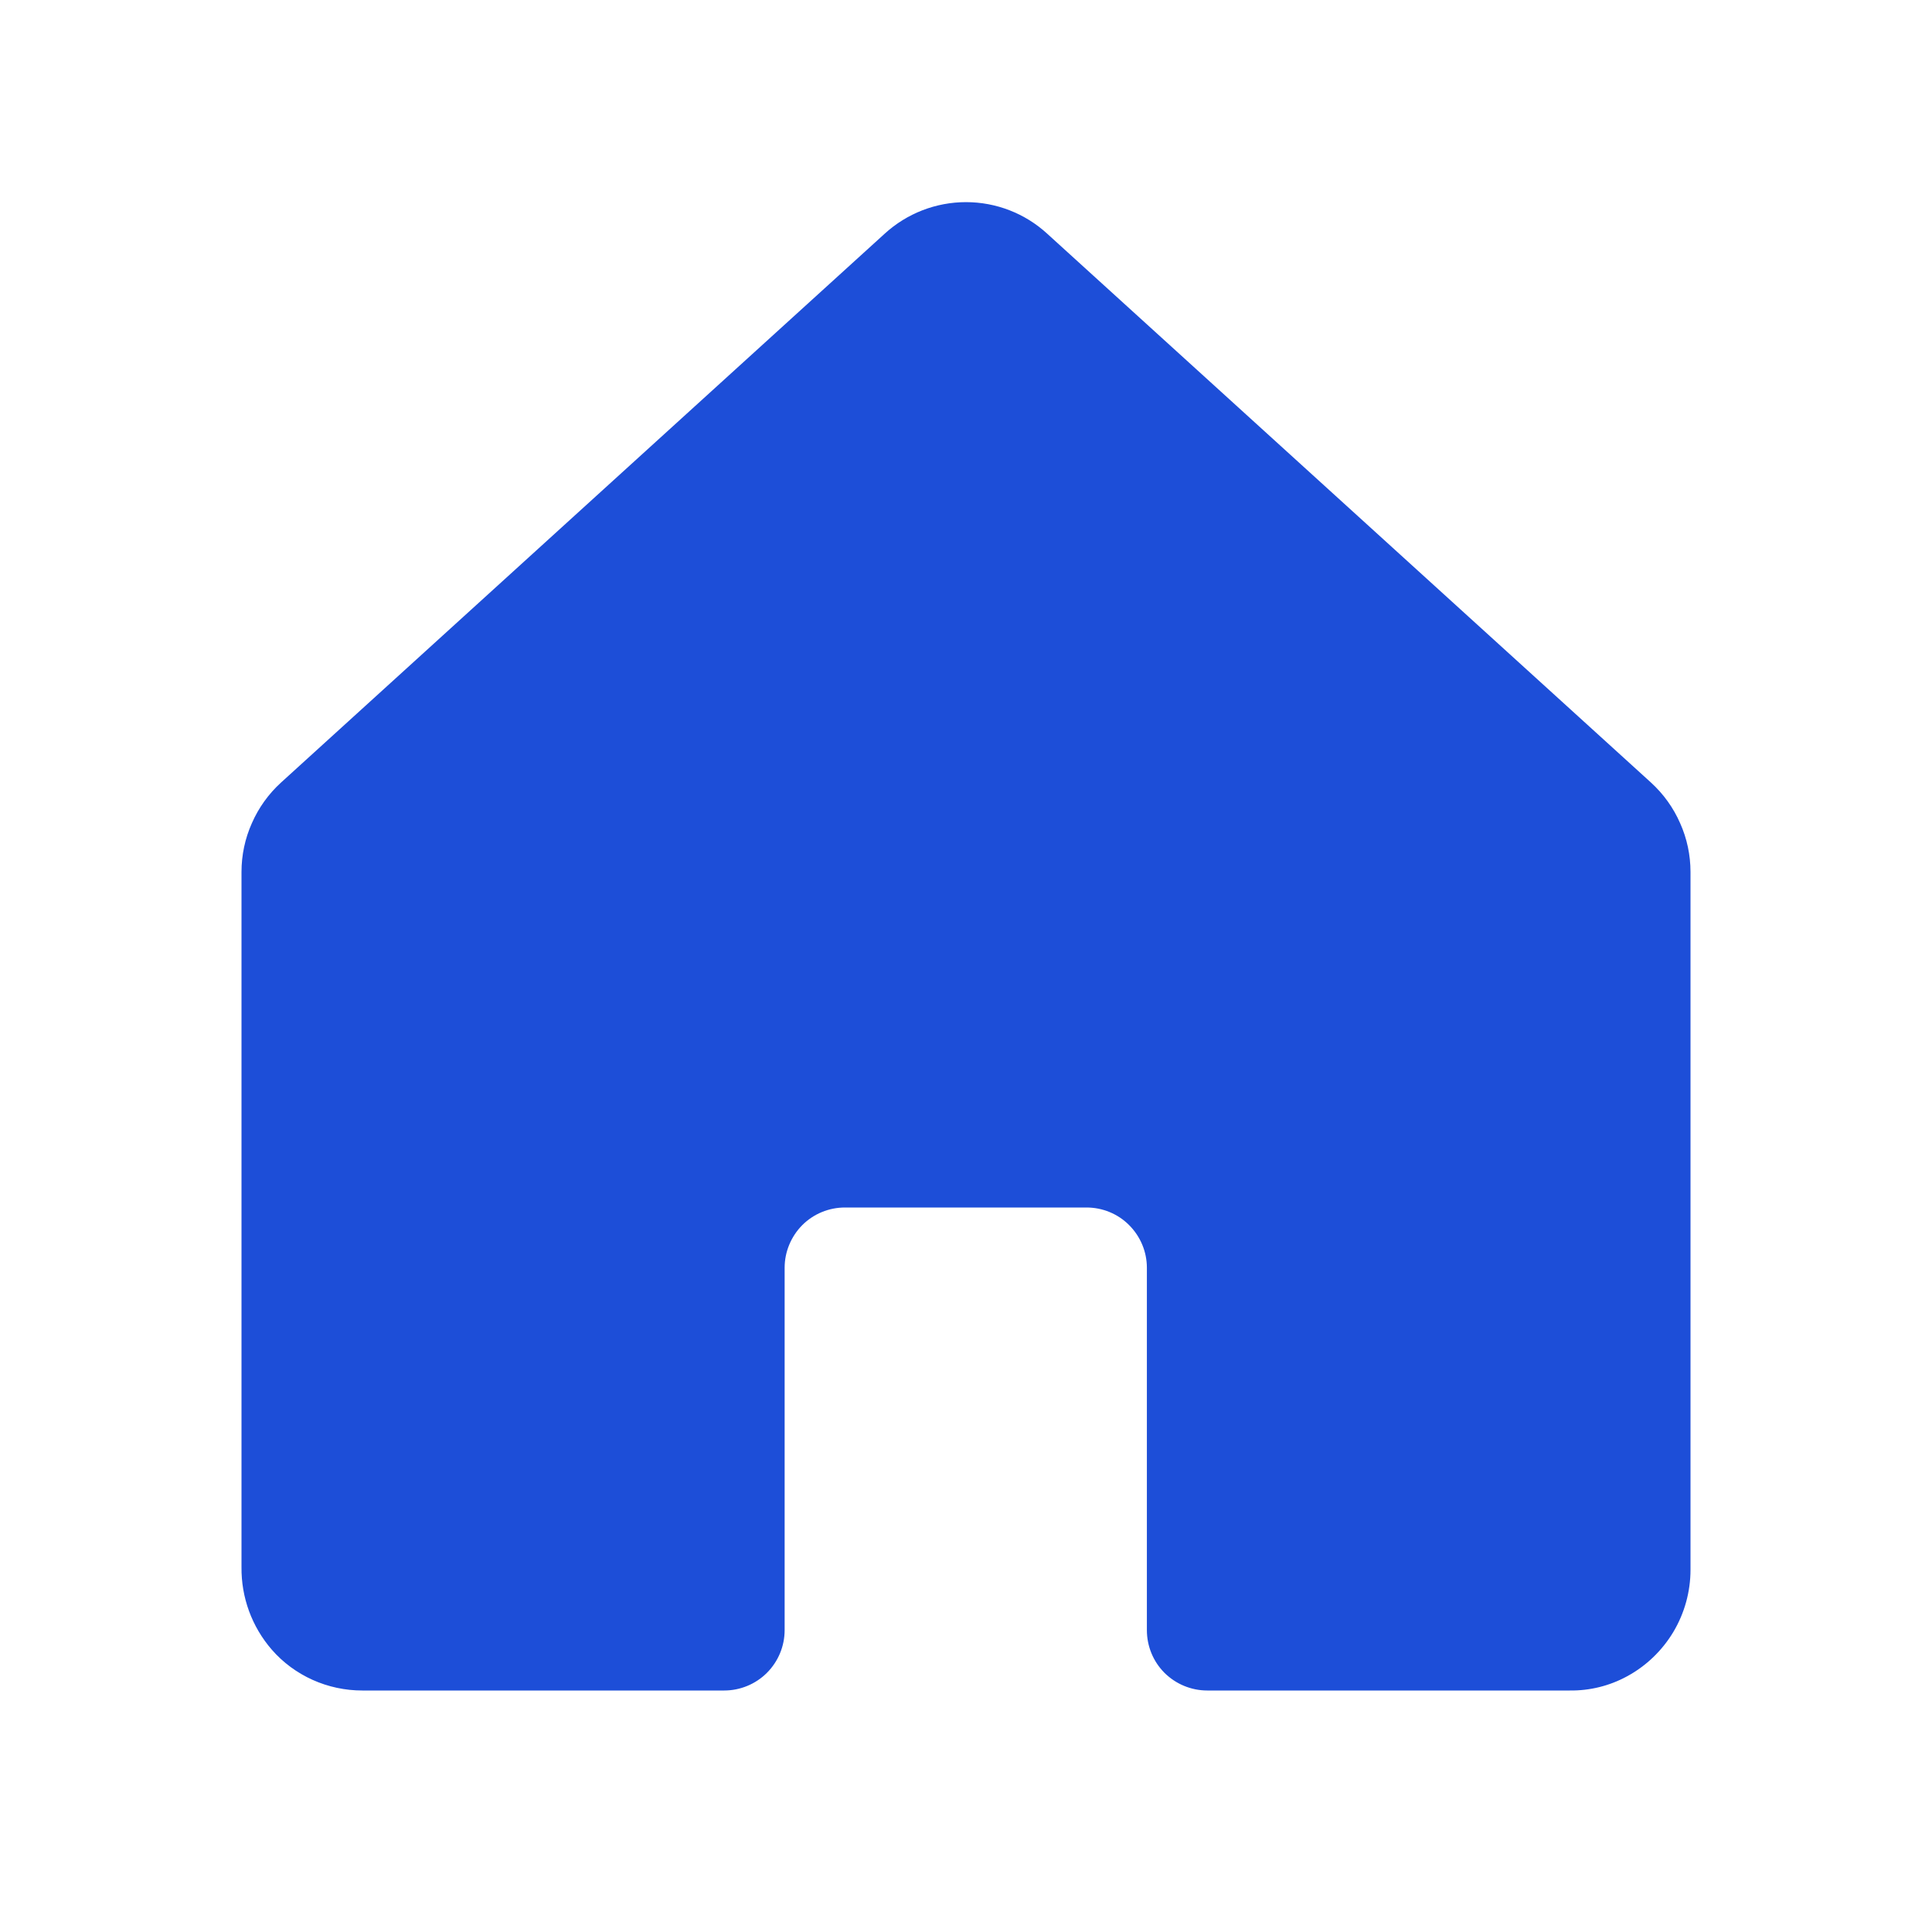
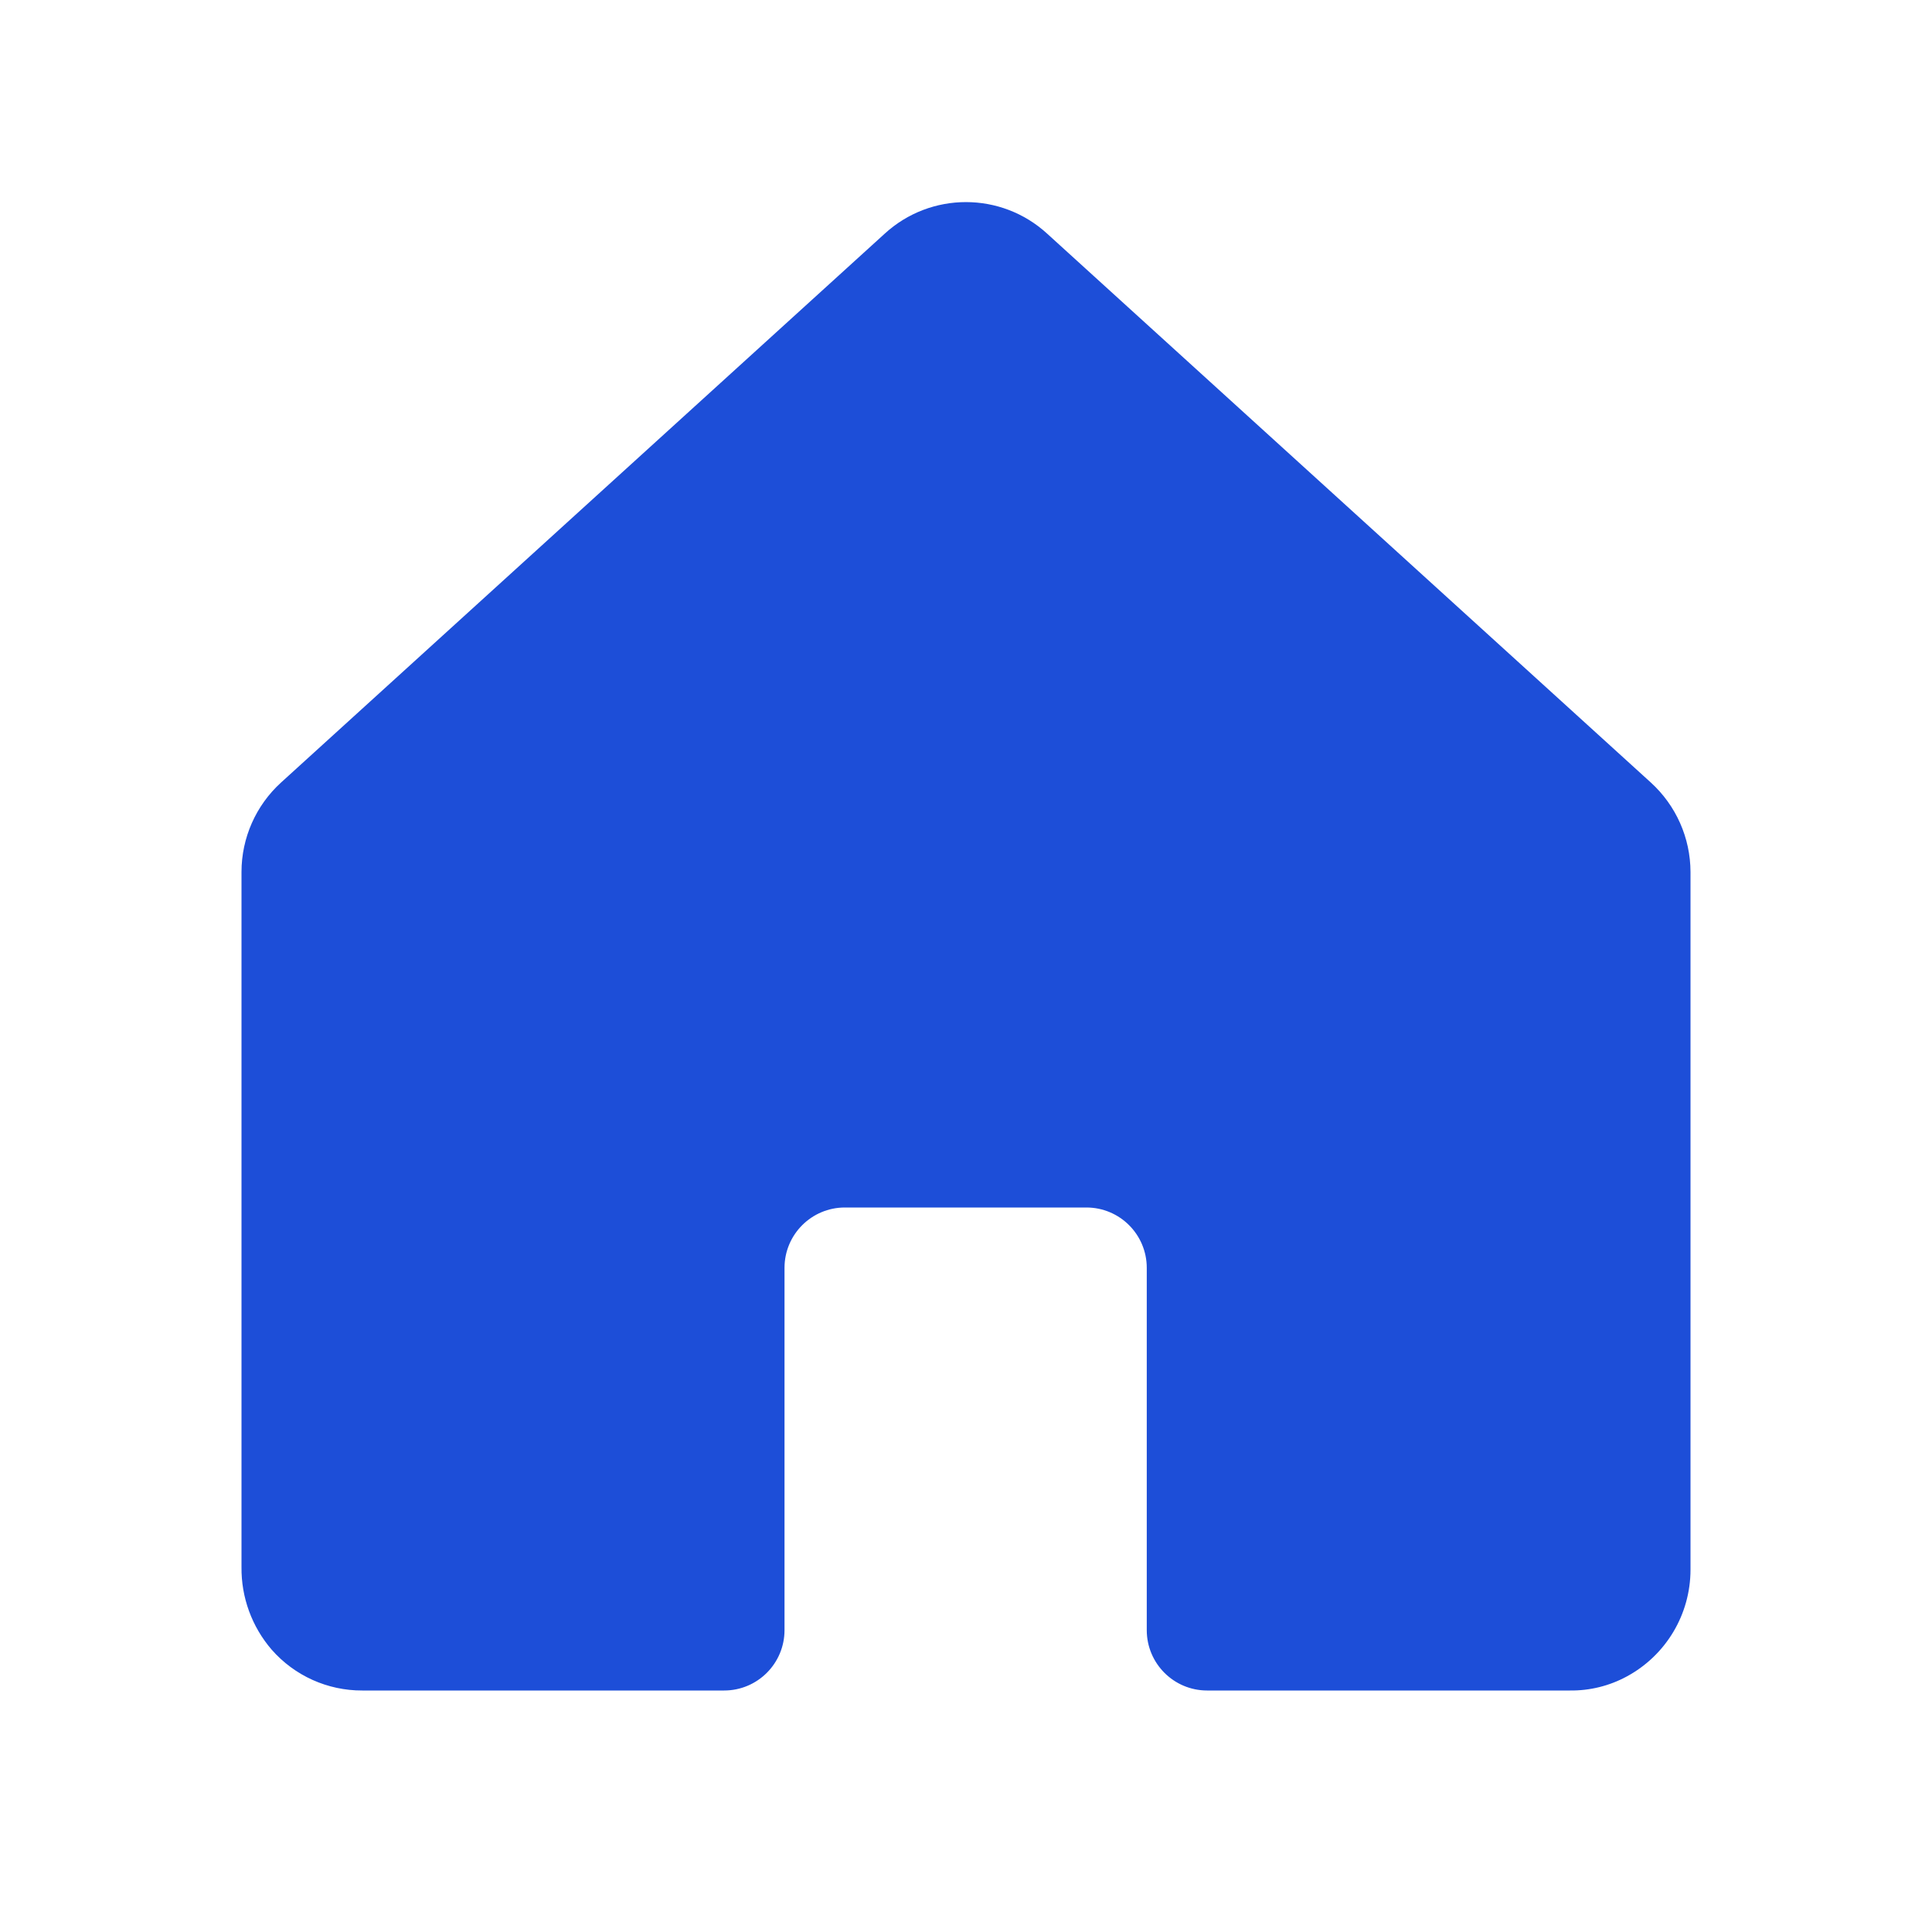
- <svg xmlns="http://www.w3.org/2000/svg" width="16" height="16" viewBox="0 0 16 16" fill="none">
-   <path d="M14 7.221V13C14 13.181 13.951 13.359 13.858 13.515C13.765 13.67 13.632 13.798 13.472 13.884C13.328 13.962 13.166 14.002 13.001 14H9.998C9.865 14 9.738 13.947 9.644 13.854C9.55 13.76 9.498 13.633 9.498 13.5V10.499C9.498 10.367 9.445 10.24 9.351 10.146C9.258 10.052 9.13 10 8.998 10H6.998C6.865 10 6.738 10.052 6.644 10.146C6.551 10.24 6.498 10.367 6.498 10.499V13.5C6.498 13.633 6.445 13.76 6.351 13.854C6.258 13.947 6.13 14 5.998 14H3C2.858 14 2.718 13.97 2.589 13.912C2.46 13.854 2.344 13.769 2.251 13.662C2.086 13.472 1.997 13.229 2 12.977V7.221C2 7.082 2.029 6.944 2.086 6.817C2.142 6.689 2.224 6.575 2.327 6.481L7.327 1.935C7.511 1.767 7.751 1.674 8 1.674C8.249 1.674 8.489 1.767 8.672 1.935L13.673 6.481C13.776 6.575 13.858 6.689 13.914 6.817C13.971 6.944 14 7.082 14 7.221Z" fill="#1D4ED8" />
+ <svg xmlns="http://www.w3.org/2000/svg" width="16" height="16" fill="none">
+   <path d="M14 7.221V13a1.005 1.005 0 01-.528.884.961.961 0 01-.47.116H9.997a.5.5 0 01-.5-.5v-3a.5.5 0 00-.5-.5h-2a.5.5 0 00-.5.5v3a.5.5 0 01-.5.5H3a.993.993 0 01-.75-.338 1.03 1.03 0 01-.25-.685V7.221a1.002 1.002 0 01.327-.74l5-4.546a.996.996 0 011.345 0l5 4.546a1.004 1.004 0 01.328.74z" fill="#1D4ED8" />
</svg>
